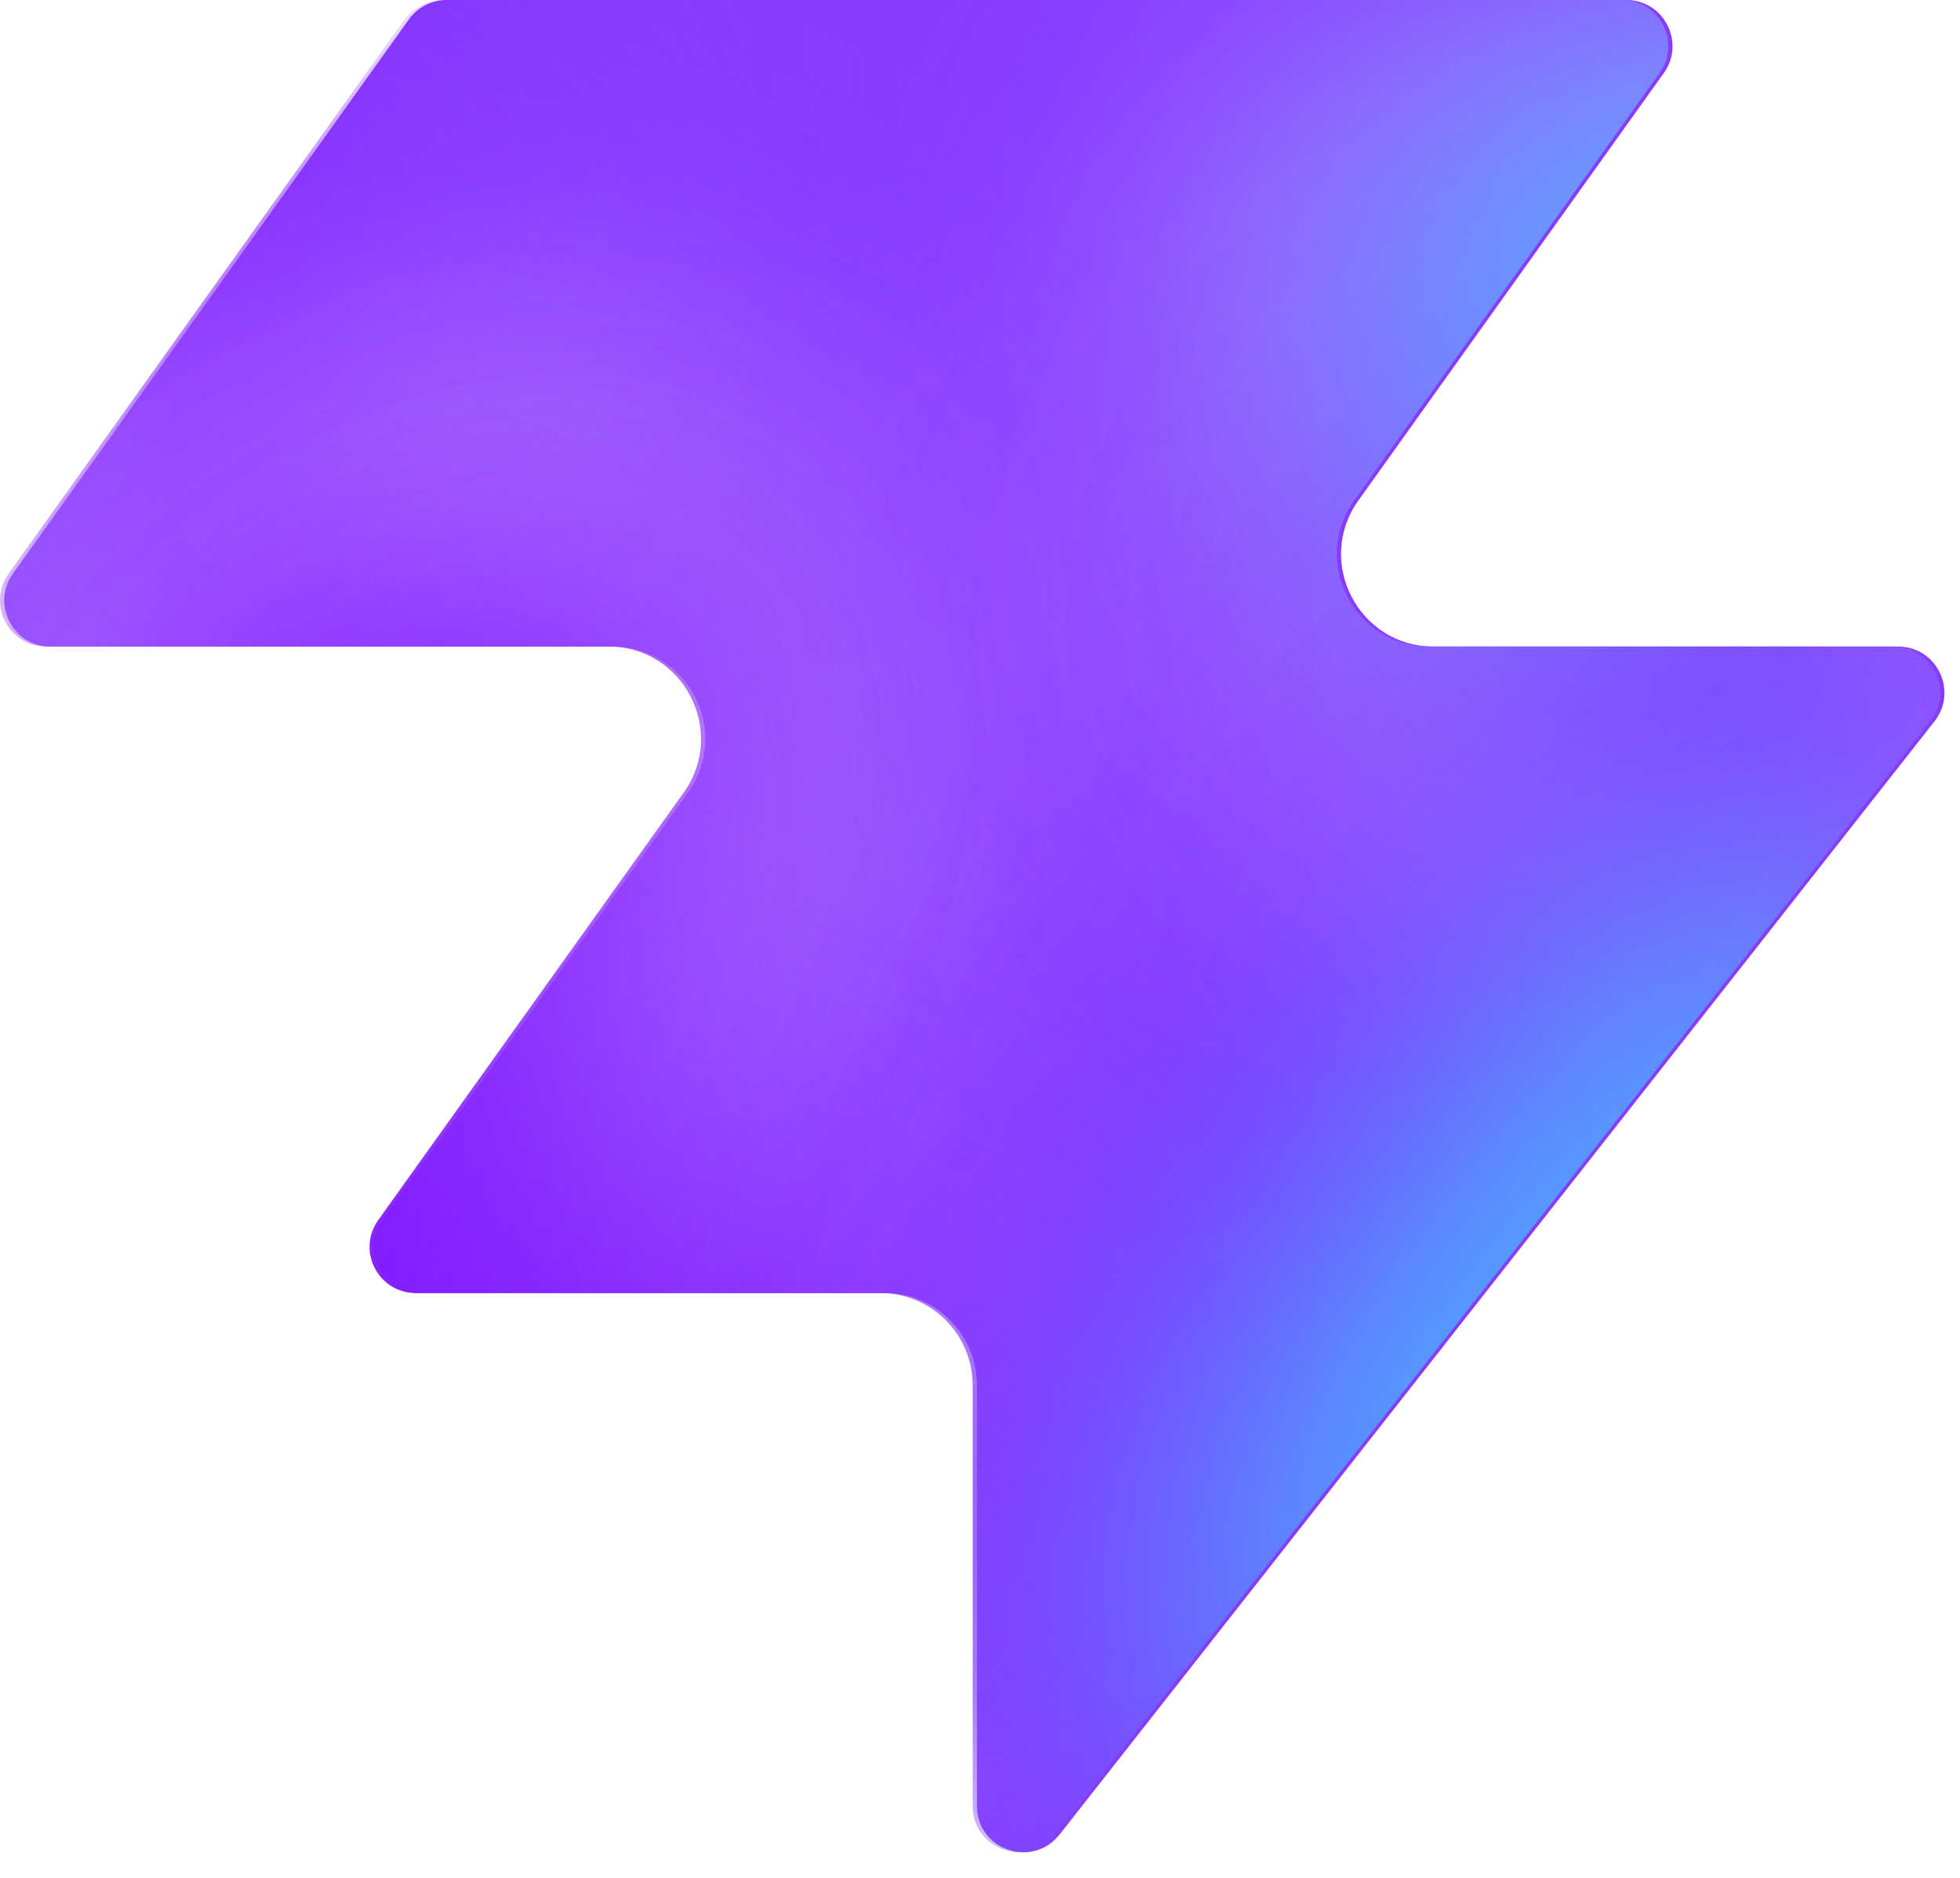
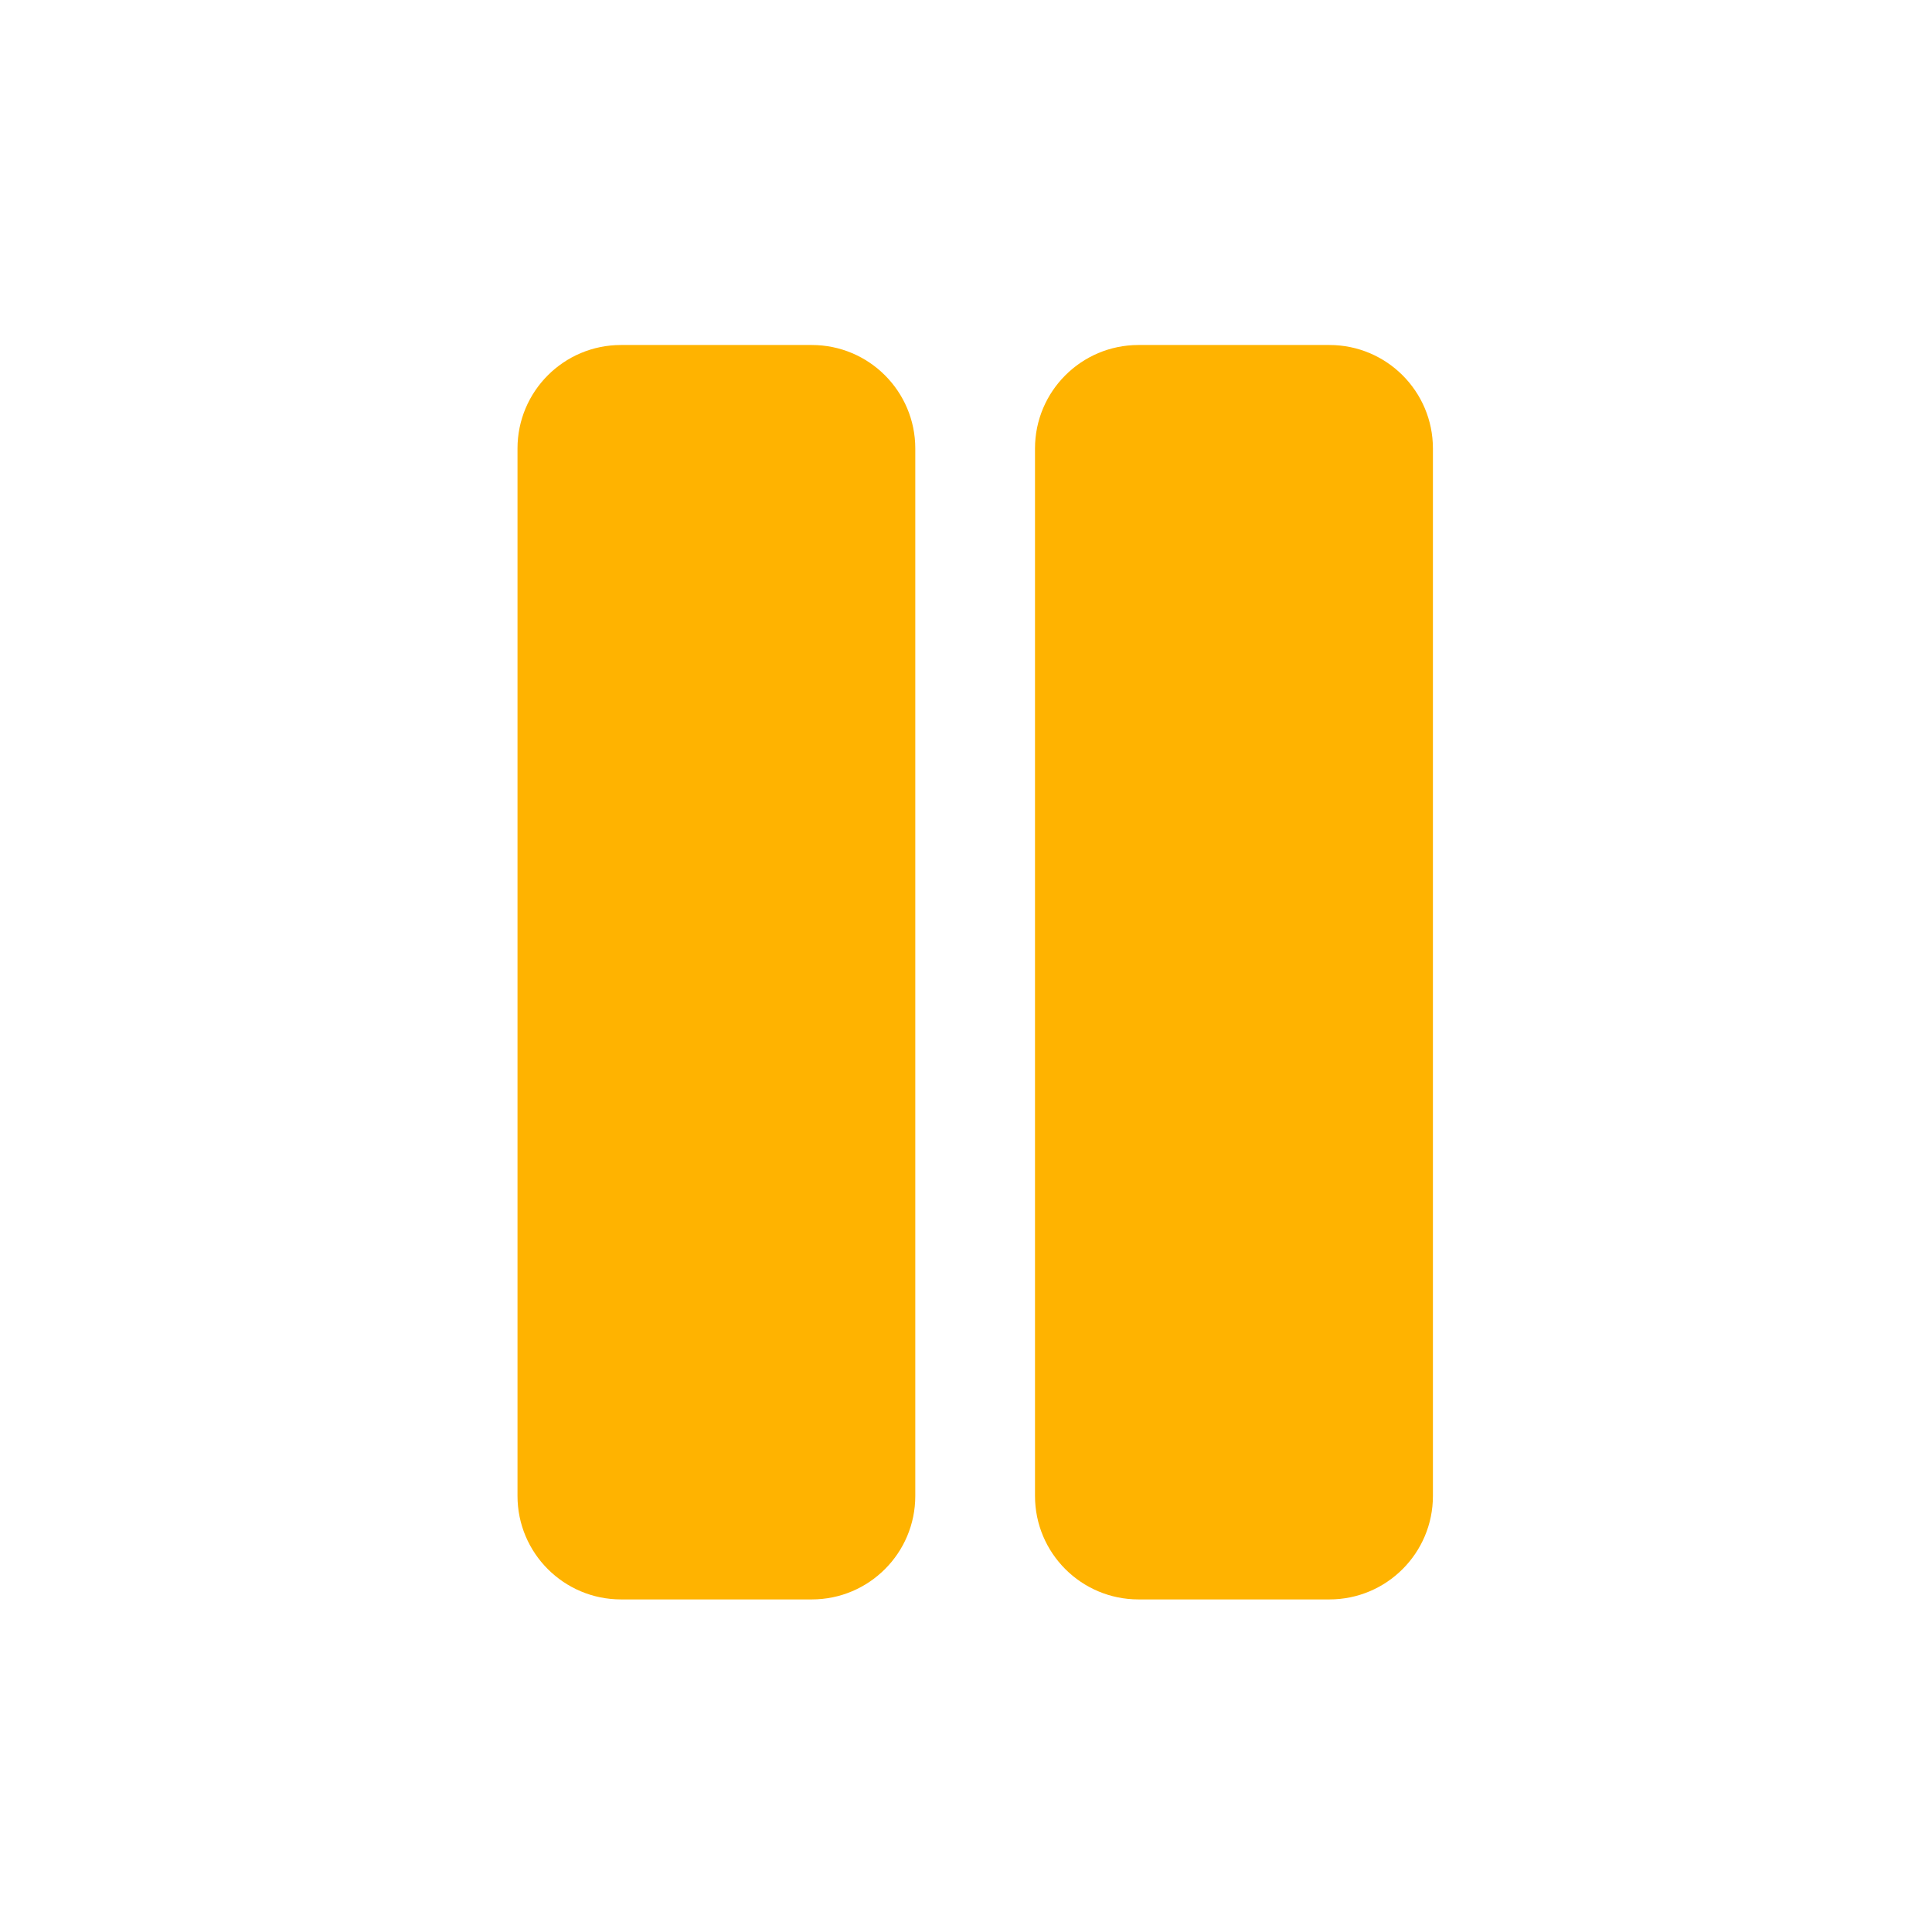
- <svg xmlns="http://www.w3.org/2000/svg" width="48" height="46" fill="none" viewBox="0 0 48 46">
-   <path fill="#863bff" d="M25.946 44.938c-.664.845-2.021.375-2.021-.698V33.937a2.26 2.26 0 0 0-2.262-2.262H10.287c-.92 0-1.456-1.04-.92-1.788l7.48-10.471c1.07-1.497 0-3.578-1.842-3.578H1.237c-.92 0-1.456-1.04-.92-1.788L10.013.474c.214-.297.556-.474.92-.474h28.894c.92 0 1.456 1.04.92 1.788l-7.48 10.471c-1.07 1.498 0 3.579 1.842 3.579h11.377c.943 0 1.473 1.088.89 1.83L25.947 44.94z" style="fill:#863bff;fill:color(display-p3 .525 .23 1);fill-opacity:1" />
-   <mask id="a" width="48" height="46" x="0" y="0" maskUnits="userSpaceOnUse" style="mask-type:alpha">
-     <path fill="#000" d="M25.842 44.938c-.664.844-2.021.375-2.021-.698V33.937a2.26 2.26 0 0 0-2.262-2.262H10.183c-.92 0-1.456-1.04-.92-1.788l7.48-10.471c1.07-1.498 0-3.579-1.842-3.579H1.133c-.92 0-1.456-1.04-.92-1.787L9.91.473c.214-.297.556-.474.92-.474h28.894c.92 0 1.456 1.04.92 1.788l-7.48 10.471c-1.07 1.498 0 3.578 1.842 3.578h11.377c.943 0 1.473 1.088.89 1.832L25.843 44.94z" style="fill:#000;fill-opacity:1" />
-   </mask>
-   <g mask="url(#a)">
-     <g filter="url(#b)">
-       <ellipse cx="5.508" cy="14.704" fill="#ede6ff" rx="5.508" ry="14.704" style="fill:#ede6ff;fill:color(display-p3 .927 .903 1);fill-opacity:1" transform="matrix(.00324 1 1 -.00324 -4.47 31.516)" />
-     </g>
-     <g filter="url(#c)">
-       <ellipse cx="10.399" cy="29.851" fill="#ede6ff" rx="10.399" ry="29.851" style="fill:#ede6ff;fill:color(display-p3 .927 .903 1);fill-opacity:1" transform="matrix(.00324 1 1 -.00324 -39.328 7.883)" />
-     </g>
-     <g filter="url(#d)">
-       <ellipse cx="5.508" cy="30.487" fill="#7e14ff" rx="5.508" ry="30.487" style="fill:#7e14ff;fill:color(display-p3 .492 .077 1);fill-opacity:1" transform="rotate(89.814 -25.913 -14.639)scale(1 -1)" />
-     </g>
-     <g filter="url(#e)">
-       <ellipse cx="5.508" cy="30.599" fill="#7e14ff" rx="5.508" ry="30.599" style="fill:#7e14ff;fill:color(display-p3 .492 .077 1);fill-opacity:1" transform="rotate(89.814 -32.644 -3.334)scale(1 -1)" />
-     </g>
-     <g filter="url(#f)">
-       <ellipse cx="5.508" cy="30.599" fill="#7e14ff" rx="5.508" ry="30.599" style="fill:#7e14ff;fill:color(display-p3 .492 .077 1);fill-opacity:1" transform="matrix(.00324 1 1 -.00324 -34.34 30.47)" />
-     </g>
-     <g filter="url(#g)">
-       <ellipse cx="14.072" cy="22.078" fill="#ede6ff" rx="14.072" ry="22.078" style="fill:#ede6ff;fill:color(display-p3 .927 .903 1);fill-opacity:1" transform="rotate(93.35 24.506 48.493)scale(-1 1)" />
-     </g>
-     <g filter="url(#h)">
-       <ellipse cx="3.47" cy="21.501" fill="#7e14ff" rx="3.47" ry="21.501" style="fill:#7e14ff;fill:color(display-p3 .492 .077 1);fill-opacity:1" transform="rotate(89.009 28.708 47.59)scale(-1 1)" />
-     </g>
-     <g filter="url(#i)">
-       <ellipse cx="3.47" cy="21.501" fill="#7e14ff" rx="3.47" ry="21.501" style="fill:#7e14ff;fill:color(display-p3 .492 .077 1);fill-opacity:1" transform="rotate(89.009 28.708 47.59)scale(-1 1)" />
-     </g>
-     <g filter="url(#j)">
-       <ellipse cx=".387" cy="8.972" fill="#7e14ff" rx="4.407" ry="29.108" style="fill:#7e14ff;fill:color(display-p3 .492 .077 1);fill-opacity:1" transform="rotate(39.51 .387 8.972)" />
-     </g>
-     <g filter="url(#k)">
-       <ellipse cx="47.523" cy="-6.092" fill="#7e14ff" rx="4.407" ry="29.108" style="fill:#7e14ff;fill:color(display-p3 .492 .077 1);fill-opacity:1" transform="rotate(37.892 47.523 -6.092)" />
-     </g>
-     <g filter="url(#l)">
-       <ellipse cx="41.412" cy="6.333" fill="#47bfff" rx="5.971" ry="9.665" style="fill:#47bfff;fill:color(display-p3 .28 .748 1);fill-opacity:1" transform="rotate(37.892 41.412 6.333)" />
-     </g>
-     <g filter="url(#m)">
-       <ellipse cx="-1.879" cy="38.332" fill="#7e14ff" rx="4.407" ry="29.108" style="fill:#7e14ff;fill:color(display-p3 .492 .077 1);fill-opacity:1" transform="rotate(37.892 -1.88 38.332)" />
-     </g>
-     <g filter="url(#n)">
-       <ellipse cx="-1.879" cy="38.332" fill="#7e14ff" rx="4.407" ry="29.108" style="fill:#7e14ff;fill:color(display-p3 .492 .077 1);fill-opacity:1" transform="rotate(37.892 -1.88 38.332)" />
-     </g>
-     <g filter="url(#o)">
-       <ellipse cx="35.651" cy="29.907" fill="#7e14ff" rx="4.407" ry="29.108" style="fill:#7e14ff;fill:color(display-p3 .492 .077 1);fill-opacity:1" transform="rotate(37.892 35.651 29.907)" />
-     </g>
-     <g filter="url(#p)">
-       <ellipse cx="38.418" cy="32.4" fill="#47bfff" rx="5.971" ry="15.297" style="fill:#47bfff;fill:color(display-p3 .28 .748 1);fill-opacity:1" transform="rotate(37.892 38.418 32.4)" />
-     </g>
-   </g>
-   <defs>
-     <filter id="b" width="60.045" height="41.654" x="-19.77" y="16.149" color-interpolation-filters="sRGB" filterUnits="userSpaceOnUse">
-       <feFlood flood-opacity="0" result="BackgroundImageFix" />
-       <feBlend in="SourceGraphic" in2="BackgroundImageFix" result="shape" />
-       <feGaussianBlur result="effect1_foregroundBlur_2002_17158" stdDeviation="7.659" />
-     </filter>
-     <filter id="c" width="90.34" height="51.437" x="-54.613" y="-7.533" color-interpolation-filters="sRGB" filterUnits="userSpaceOnUse">
-       <feFlood flood-opacity="0" result="BackgroundImageFix" />
-       <feBlend in="SourceGraphic" in2="BackgroundImageFix" result="shape" />
-       <feGaussianBlur result="effect1_foregroundBlur_2002_17158" stdDeviation="7.659" />
-     </filter>
-     <filter id="d" width="79.355" height="29.4" x="-49.64" y="2.03" color-interpolation-filters="sRGB" filterUnits="userSpaceOnUse">
-       <feFlood flood-opacity="0" result="BackgroundImageFix" />
-       <feBlend in="SourceGraphic" in2="BackgroundImageFix" result="shape" />
-       <feGaussianBlur result="effect1_foregroundBlur_2002_17158" stdDeviation="4.596" />
-     </filter>
-     <filter id="e" width="79.579" height="29.4" x="-45.045" y="20.029" color-interpolation-filters="sRGB" filterUnits="userSpaceOnUse">
-       <feFlood flood-opacity="0" result="BackgroundImageFix" />
-       <feBlend in="SourceGraphic" in2="BackgroundImageFix" result="shape" />
-       <feGaussianBlur result="effect1_foregroundBlur_2002_17158" stdDeviation="4.596" />
-     </filter>
-     <filter id="f" width="79.579" height="29.4" x="-43.513" y="21.178" color-interpolation-filters="sRGB" filterUnits="userSpaceOnUse">
-       <feFlood flood-opacity="0" result="BackgroundImageFix" />
-       <feBlend in="SourceGraphic" in2="BackgroundImageFix" result="shape" />
-       <feGaussianBlur result="effect1_foregroundBlur_2002_17158" stdDeviation="4.596" />
-     </filter>
-     <filter id="g" width="74.749" height="58.852" x="15.756" y="-17.901" color-interpolation-filters="sRGB" filterUnits="userSpaceOnUse">
-       <feFlood flood-opacity="0" result="BackgroundImageFix" />
-       <feBlend in="SourceGraphic" in2="BackgroundImageFix" result="shape" />
-       <feGaussianBlur result="effect1_foregroundBlur_2002_17158" stdDeviation="7.659" />
-     </filter>
-     <filter id="h" width="61.377" height="25.362" x="23.548" y="2.284" color-interpolation-filters="sRGB" filterUnits="userSpaceOnUse">
-       <feFlood flood-opacity="0" result="BackgroundImageFix" />
-       <feBlend in="SourceGraphic" in2="BackgroundImageFix" result="shape" />
-       <feGaussianBlur result="effect1_foregroundBlur_2002_17158" stdDeviation="4.596" />
-     </filter>
-     <filter id="i" width="61.377" height="25.362" x="23.548" y="2.284" color-interpolation-filters="sRGB" filterUnits="userSpaceOnUse">
-       <feFlood flood-opacity="0" result="BackgroundImageFix" />
-       <feBlend in="SourceGraphic" in2="BackgroundImageFix" result="shape" />
-       <feGaussianBlur result="effect1_foregroundBlur_2002_17158" stdDeviation="4.596" />
-     </filter>
-     <filter id="j" width="56.045" height="63.649" x="-27.636" y="-22.853" color-interpolation-filters="sRGB" filterUnits="userSpaceOnUse">
-       <feFlood flood-opacity="0" result="BackgroundImageFix" />
-       <feBlend in="SourceGraphic" in2="BackgroundImageFix" result="shape" />
-       <feGaussianBlur result="effect1_foregroundBlur_2002_17158" stdDeviation="4.596" />
-     </filter>
-     <filter id="k" width="54.814" height="64.646" x="20.116" y="-38.415" color-interpolation-filters="sRGB" filterUnits="userSpaceOnUse">
-       <feFlood flood-opacity="0" result="BackgroundImageFix" />
-       <feBlend in="SourceGraphic" in2="BackgroundImageFix" result="shape" />
-       <feGaussianBlur result="effect1_foregroundBlur_2002_17158" stdDeviation="4.596" />
-     </filter>
-     <filter id="l" width="33.541" height="35.313" x="24.641" y="-11.323" color-interpolation-filters="sRGB" filterUnits="userSpaceOnUse">
-       <feFlood flood-opacity="0" result="BackgroundImageFix" />
-       <feBlend in="SourceGraphic" in2="BackgroundImageFix" result="shape" />
-       <feGaussianBlur result="effect1_foregroundBlur_2002_17158" stdDeviation="4.596" />
-     </filter>
-     <filter id="m" width="54.814" height="64.646" x="-29.286" y="6.009" color-interpolation-filters="sRGB" filterUnits="userSpaceOnUse">
-       <feFlood flood-opacity="0" result="BackgroundImageFix" />
-       <feBlend in="SourceGraphic" in2="BackgroundImageFix" result="shape" />
-       <feGaussianBlur result="effect1_foregroundBlur_2002_17158" stdDeviation="4.596" />
-     </filter>
-     <filter id="n" width="54.814" height="64.646" x="-29.286" y="6.009" color-interpolation-filters="sRGB" filterUnits="userSpaceOnUse">
-       <feFlood flood-opacity="0" result="BackgroundImageFix" />
-       <feBlend in="SourceGraphic" in2="BackgroundImageFix" result="shape" />
-       <feGaussianBlur result="effect1_foregroundBlur_2002_17158" stdDeviation="4.596" />
-     </filter>
-     <filter id="o" width="54.814" height="64.646" x="8.244" y="-2.416" color-interpolation-filters="sRGB" filterUnits="userSpaceOnUse">
-       <feFlood flood-opacity="0" result="BackgroundImageFix" />
-       <feBlend in="SourceGraphic" in2="BackgroundImageFix" result="shape" />
-       <feGaussianBlur result="effect1_foregroundBlur_2002_17158" stdDeviation="4.596" />
-     </filter>
-     <filter id="p" width="39.409" height="43.623" x="18.713" y="10.588" color-interpolation-filters="sRGB" filterUnits="userSpaceOnUse">
-       <feFlood flood-opacity="0" result="BackgroundImageFix" />
-       <feBlend in="SourceGraphic" in2="BackgroundImageFix" result="shape" />
-       <feGaussianBlur result="effect1_foregroundBlur_2002_17158" stdDeviation="4.596" />
-     </filter>
-   </defs>
+ <svg xmlns="http://www.w3.org/2000/svg" width="56" height="56" viewBox="0 0 56 56" fill="none">
+   <rect x="15" y="10" width="11.53" height="36.36" rx="3" fill="#FFB300" />
+   <rect x="30" y="10" width="11.534" height="36.36" rx="3" fill="#FFB300" />
</svg>
